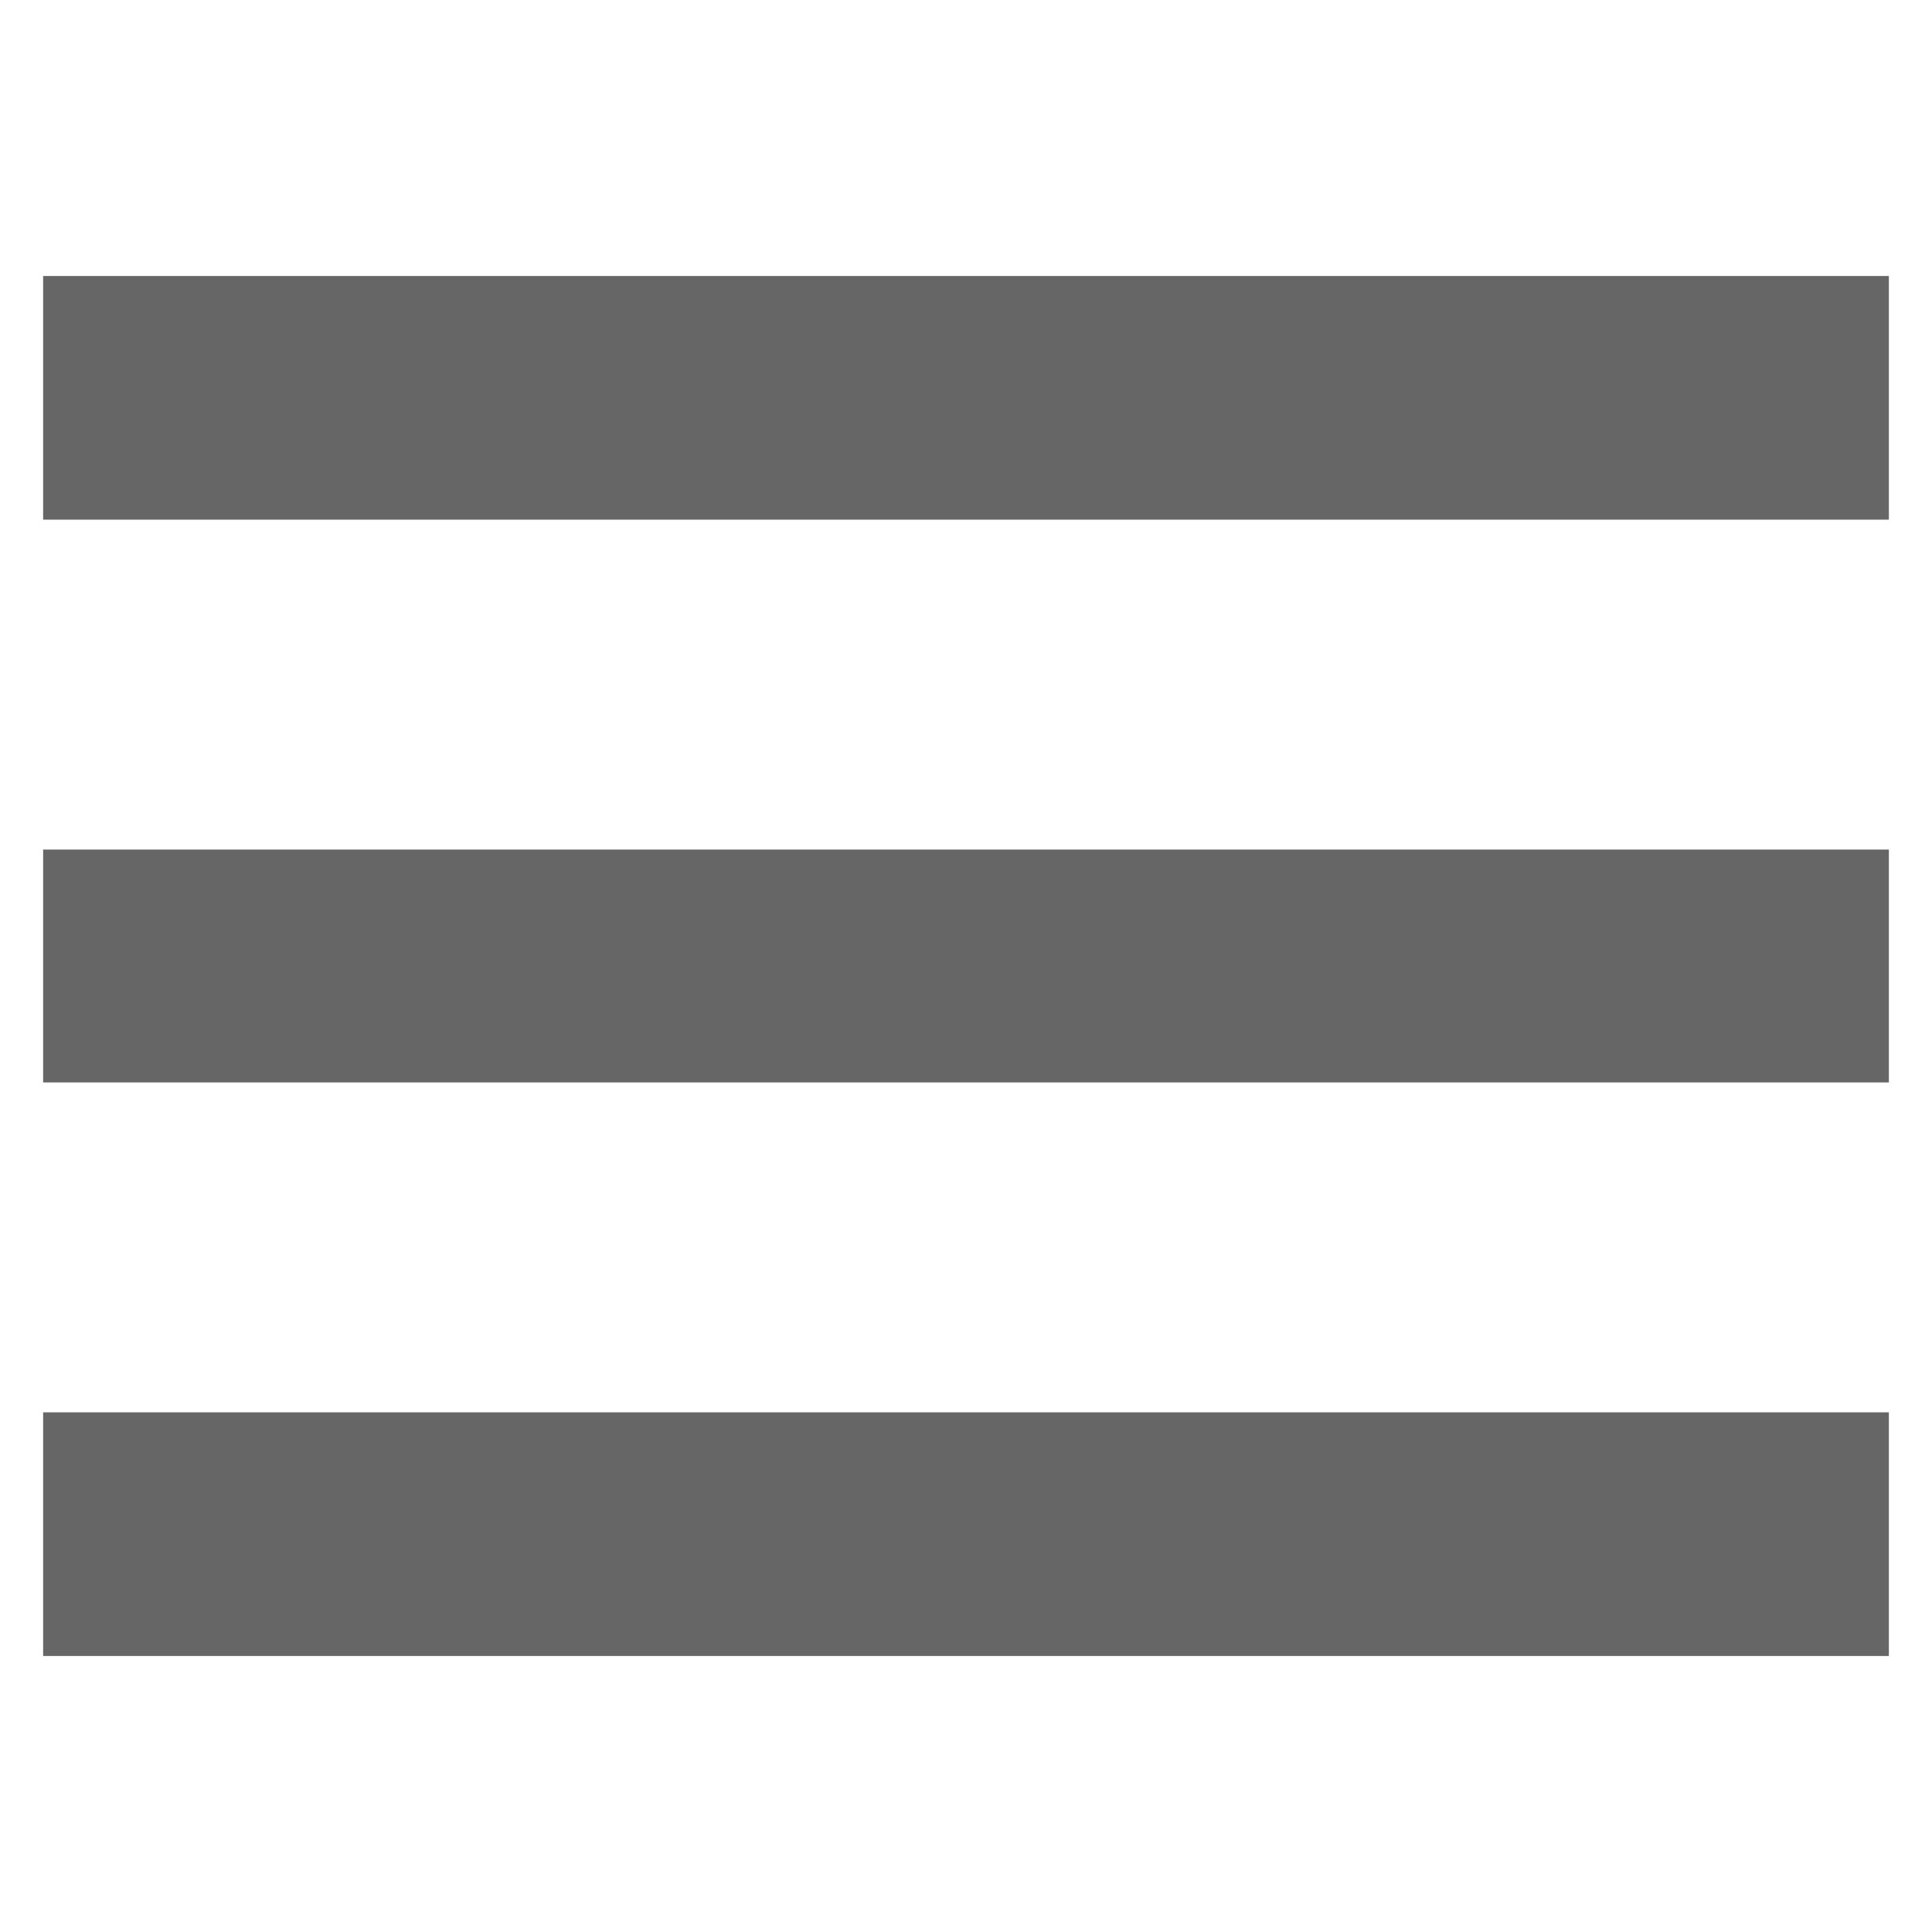
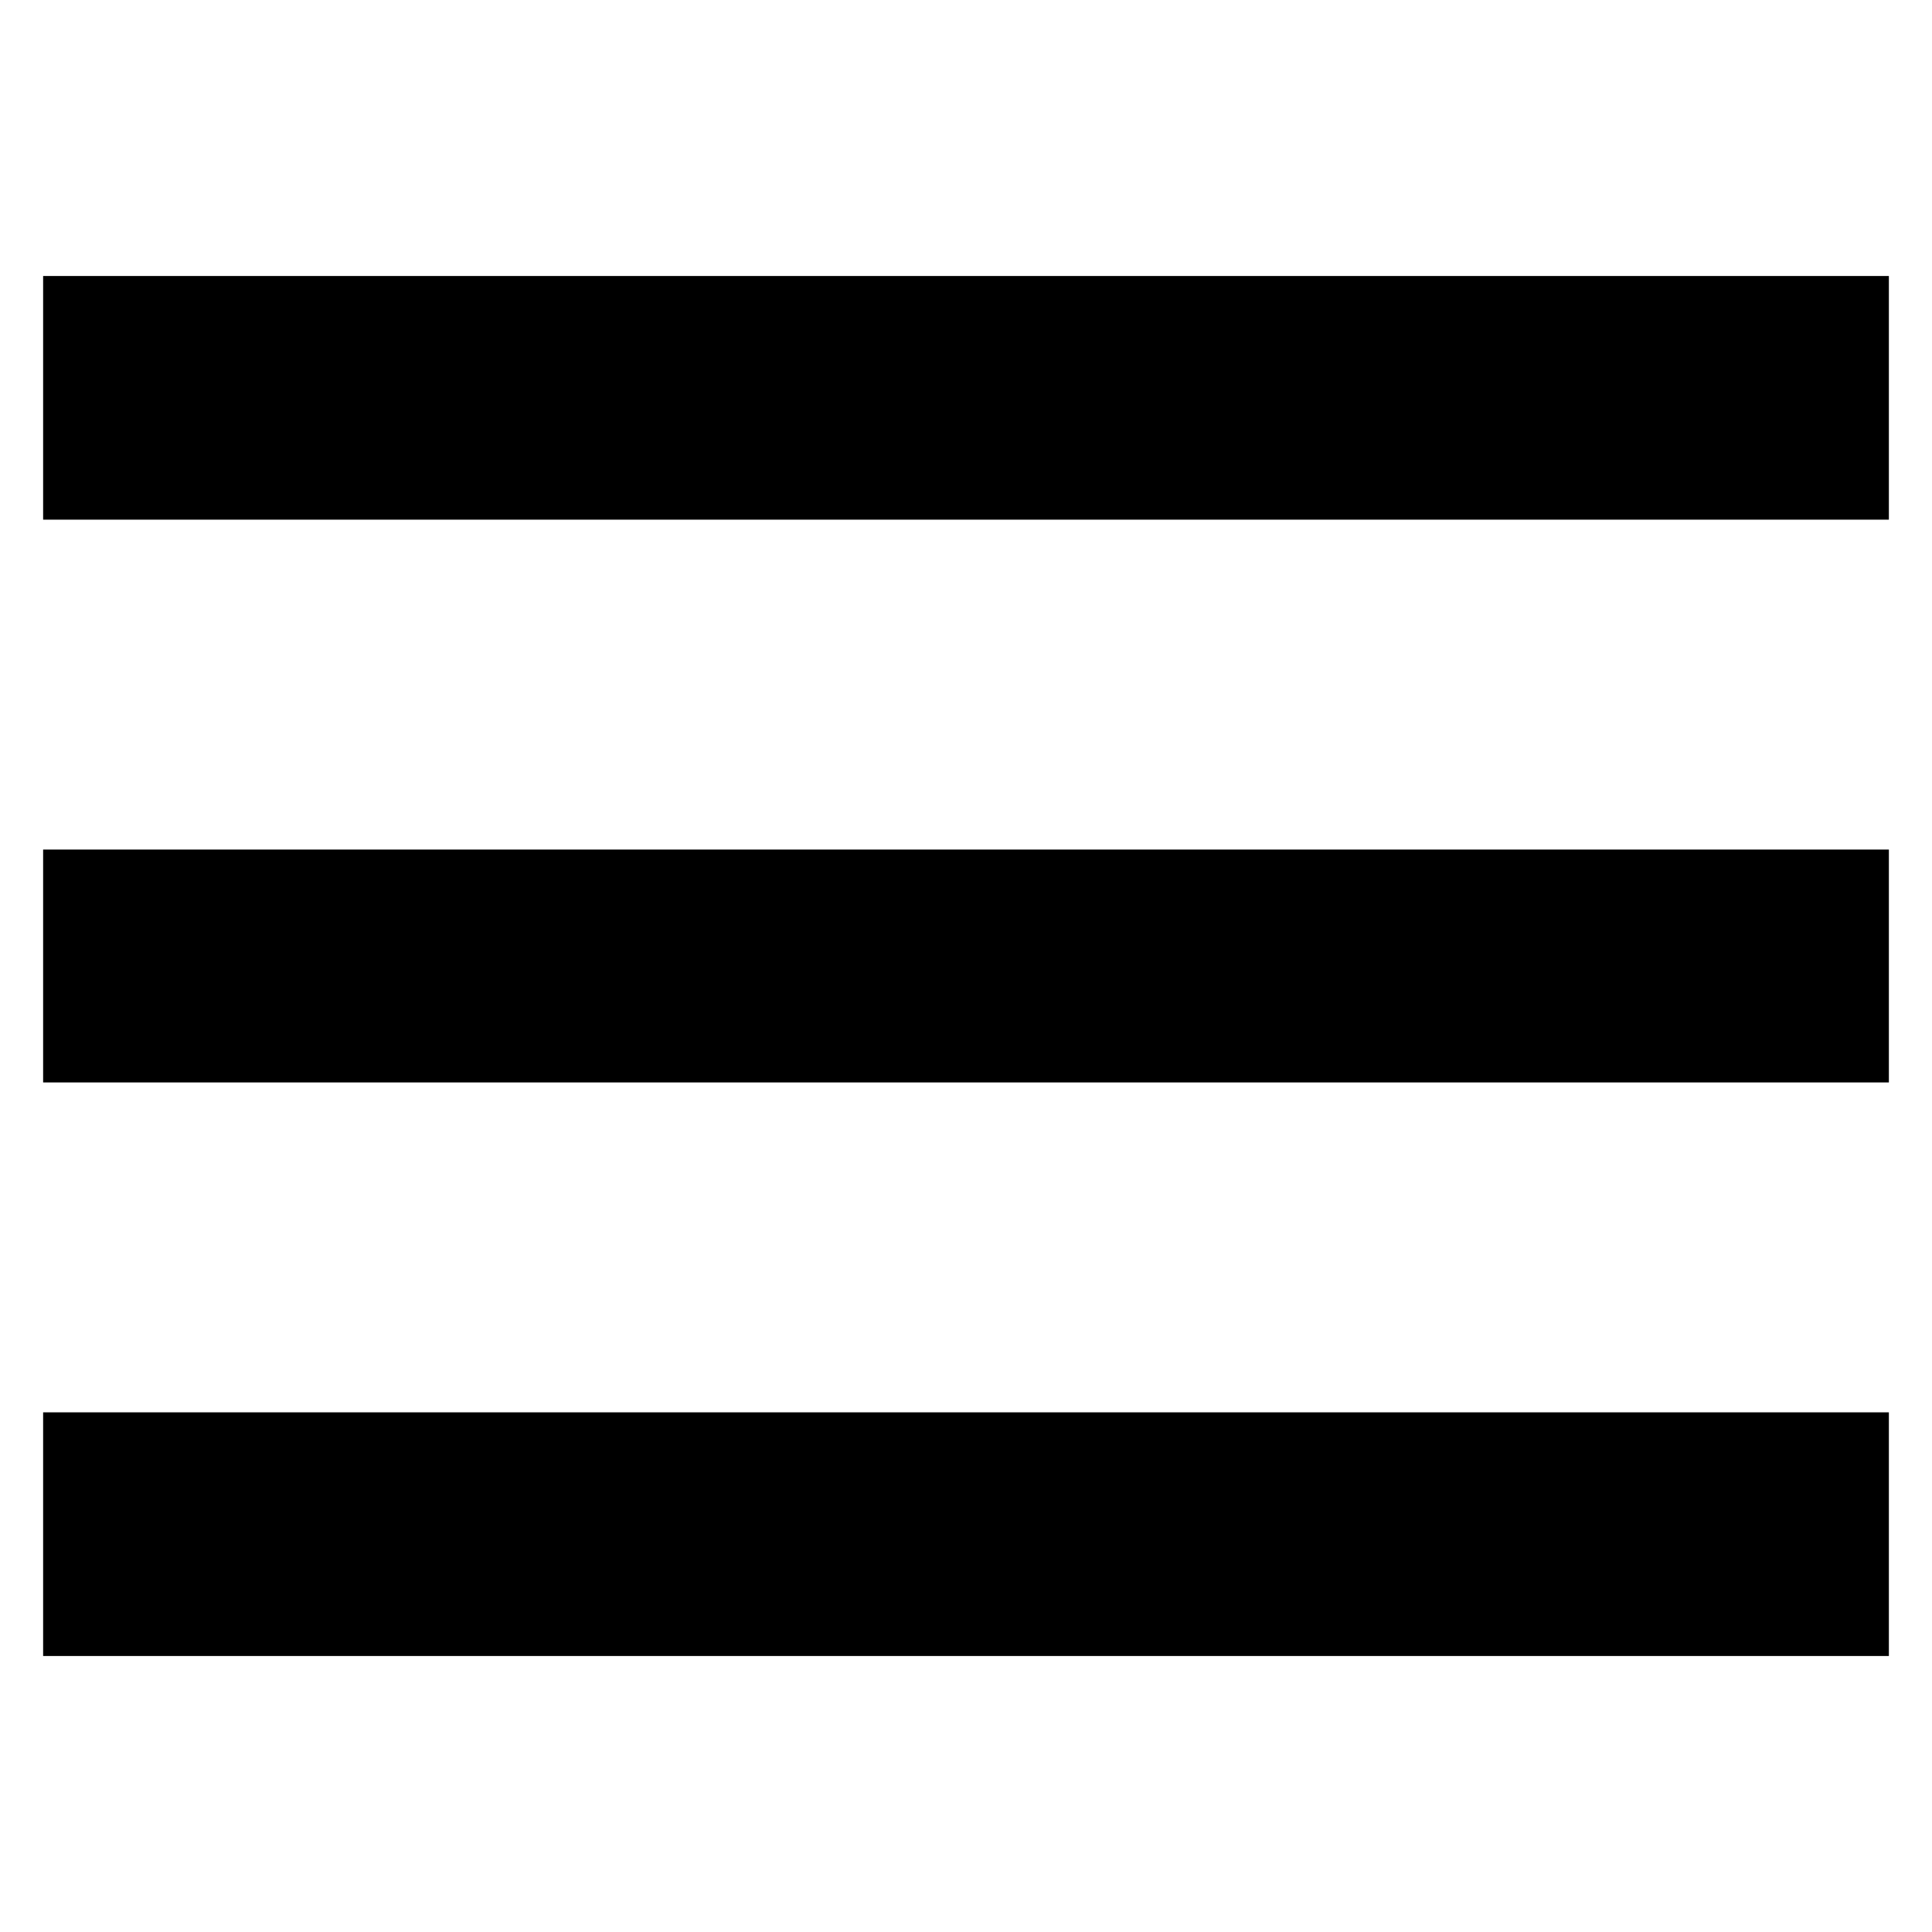
<svg xmlns="http://www.w3.org/2000/svg" version="1.1" id="Calque_1" x="0px" y="0px" viewBox="0 0 1792 1792" style="enable-background:new 0 0 1792 1792;" xml:space="preserve">
-   <style type="text/css">
- 	.st0{fill:#666666;}
- </style>
-   <rect x="40" y="256" class="st0" width="1712" height="226" />
-   <rect x="40" y="788" class="st0" width="1712" height="216" />
-   <rect x="40" y="1310" class="st0" width="1712" height="226" />
+   <rect x="40" y="256" width="1712" height="226" />
+   <rect x="40" y="788" width="1712" height="216" />
+   <rect x="40" y="1310" width="1712" height="226" />
</svg>
